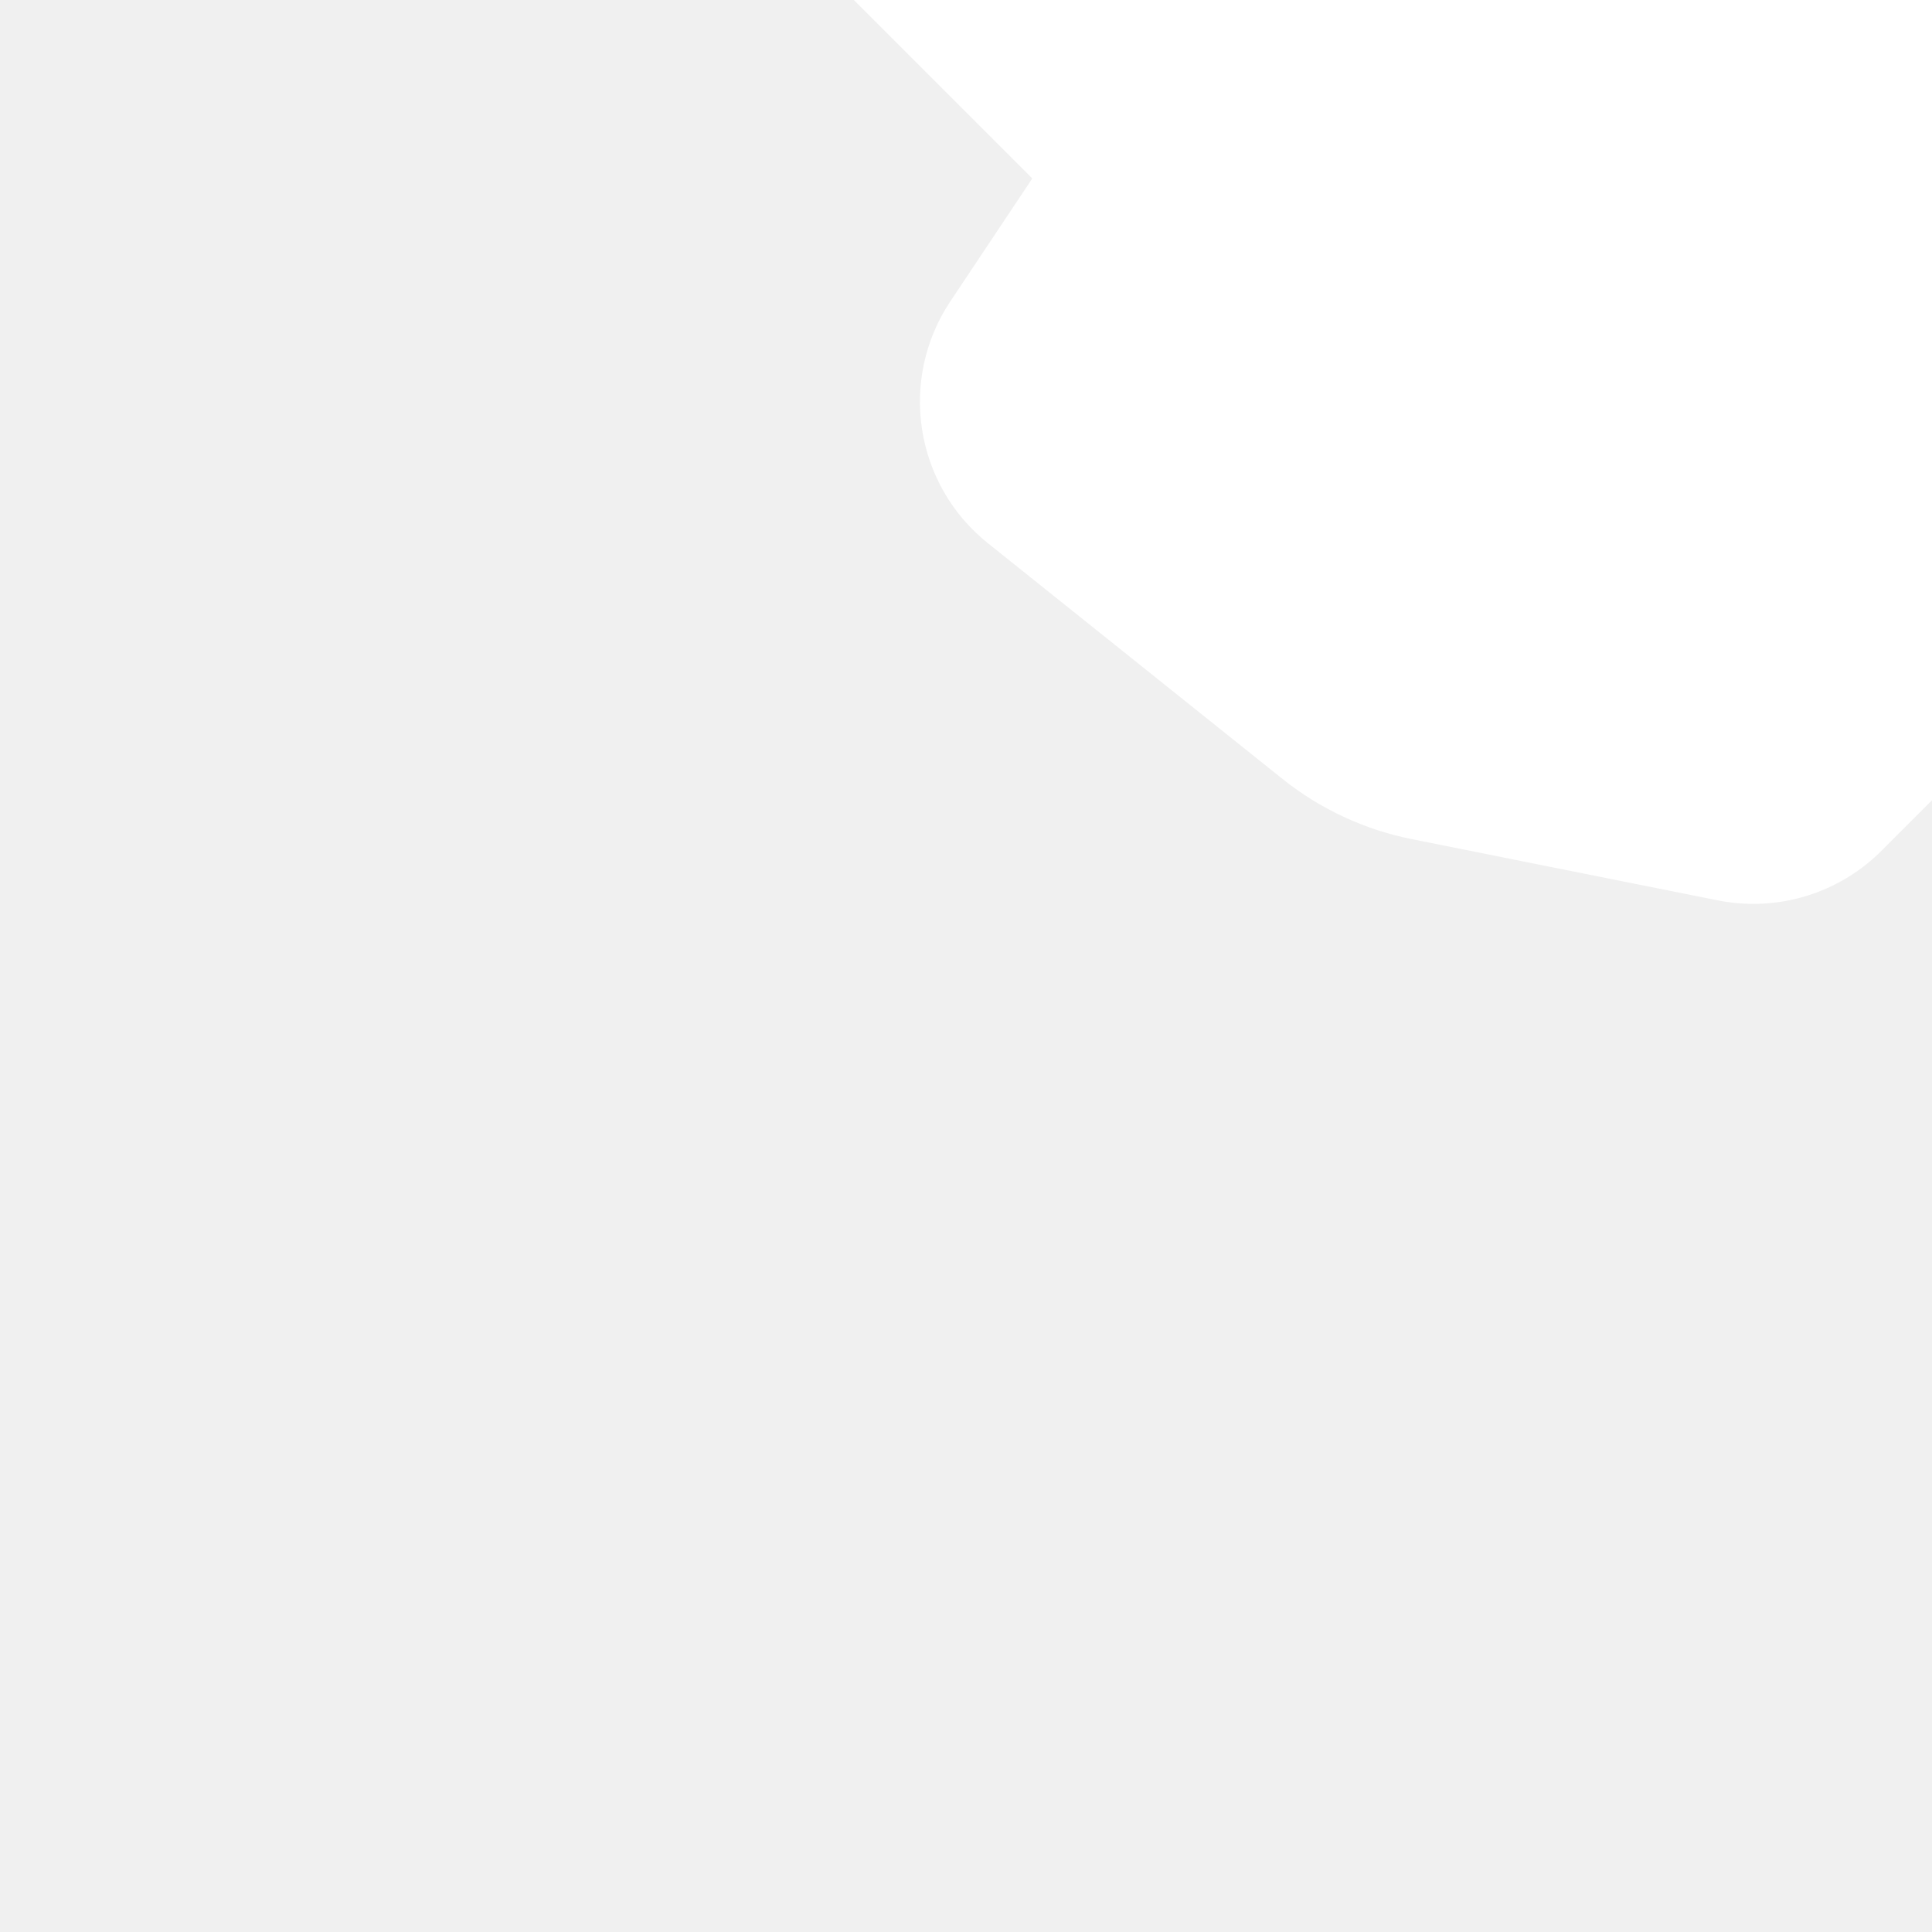
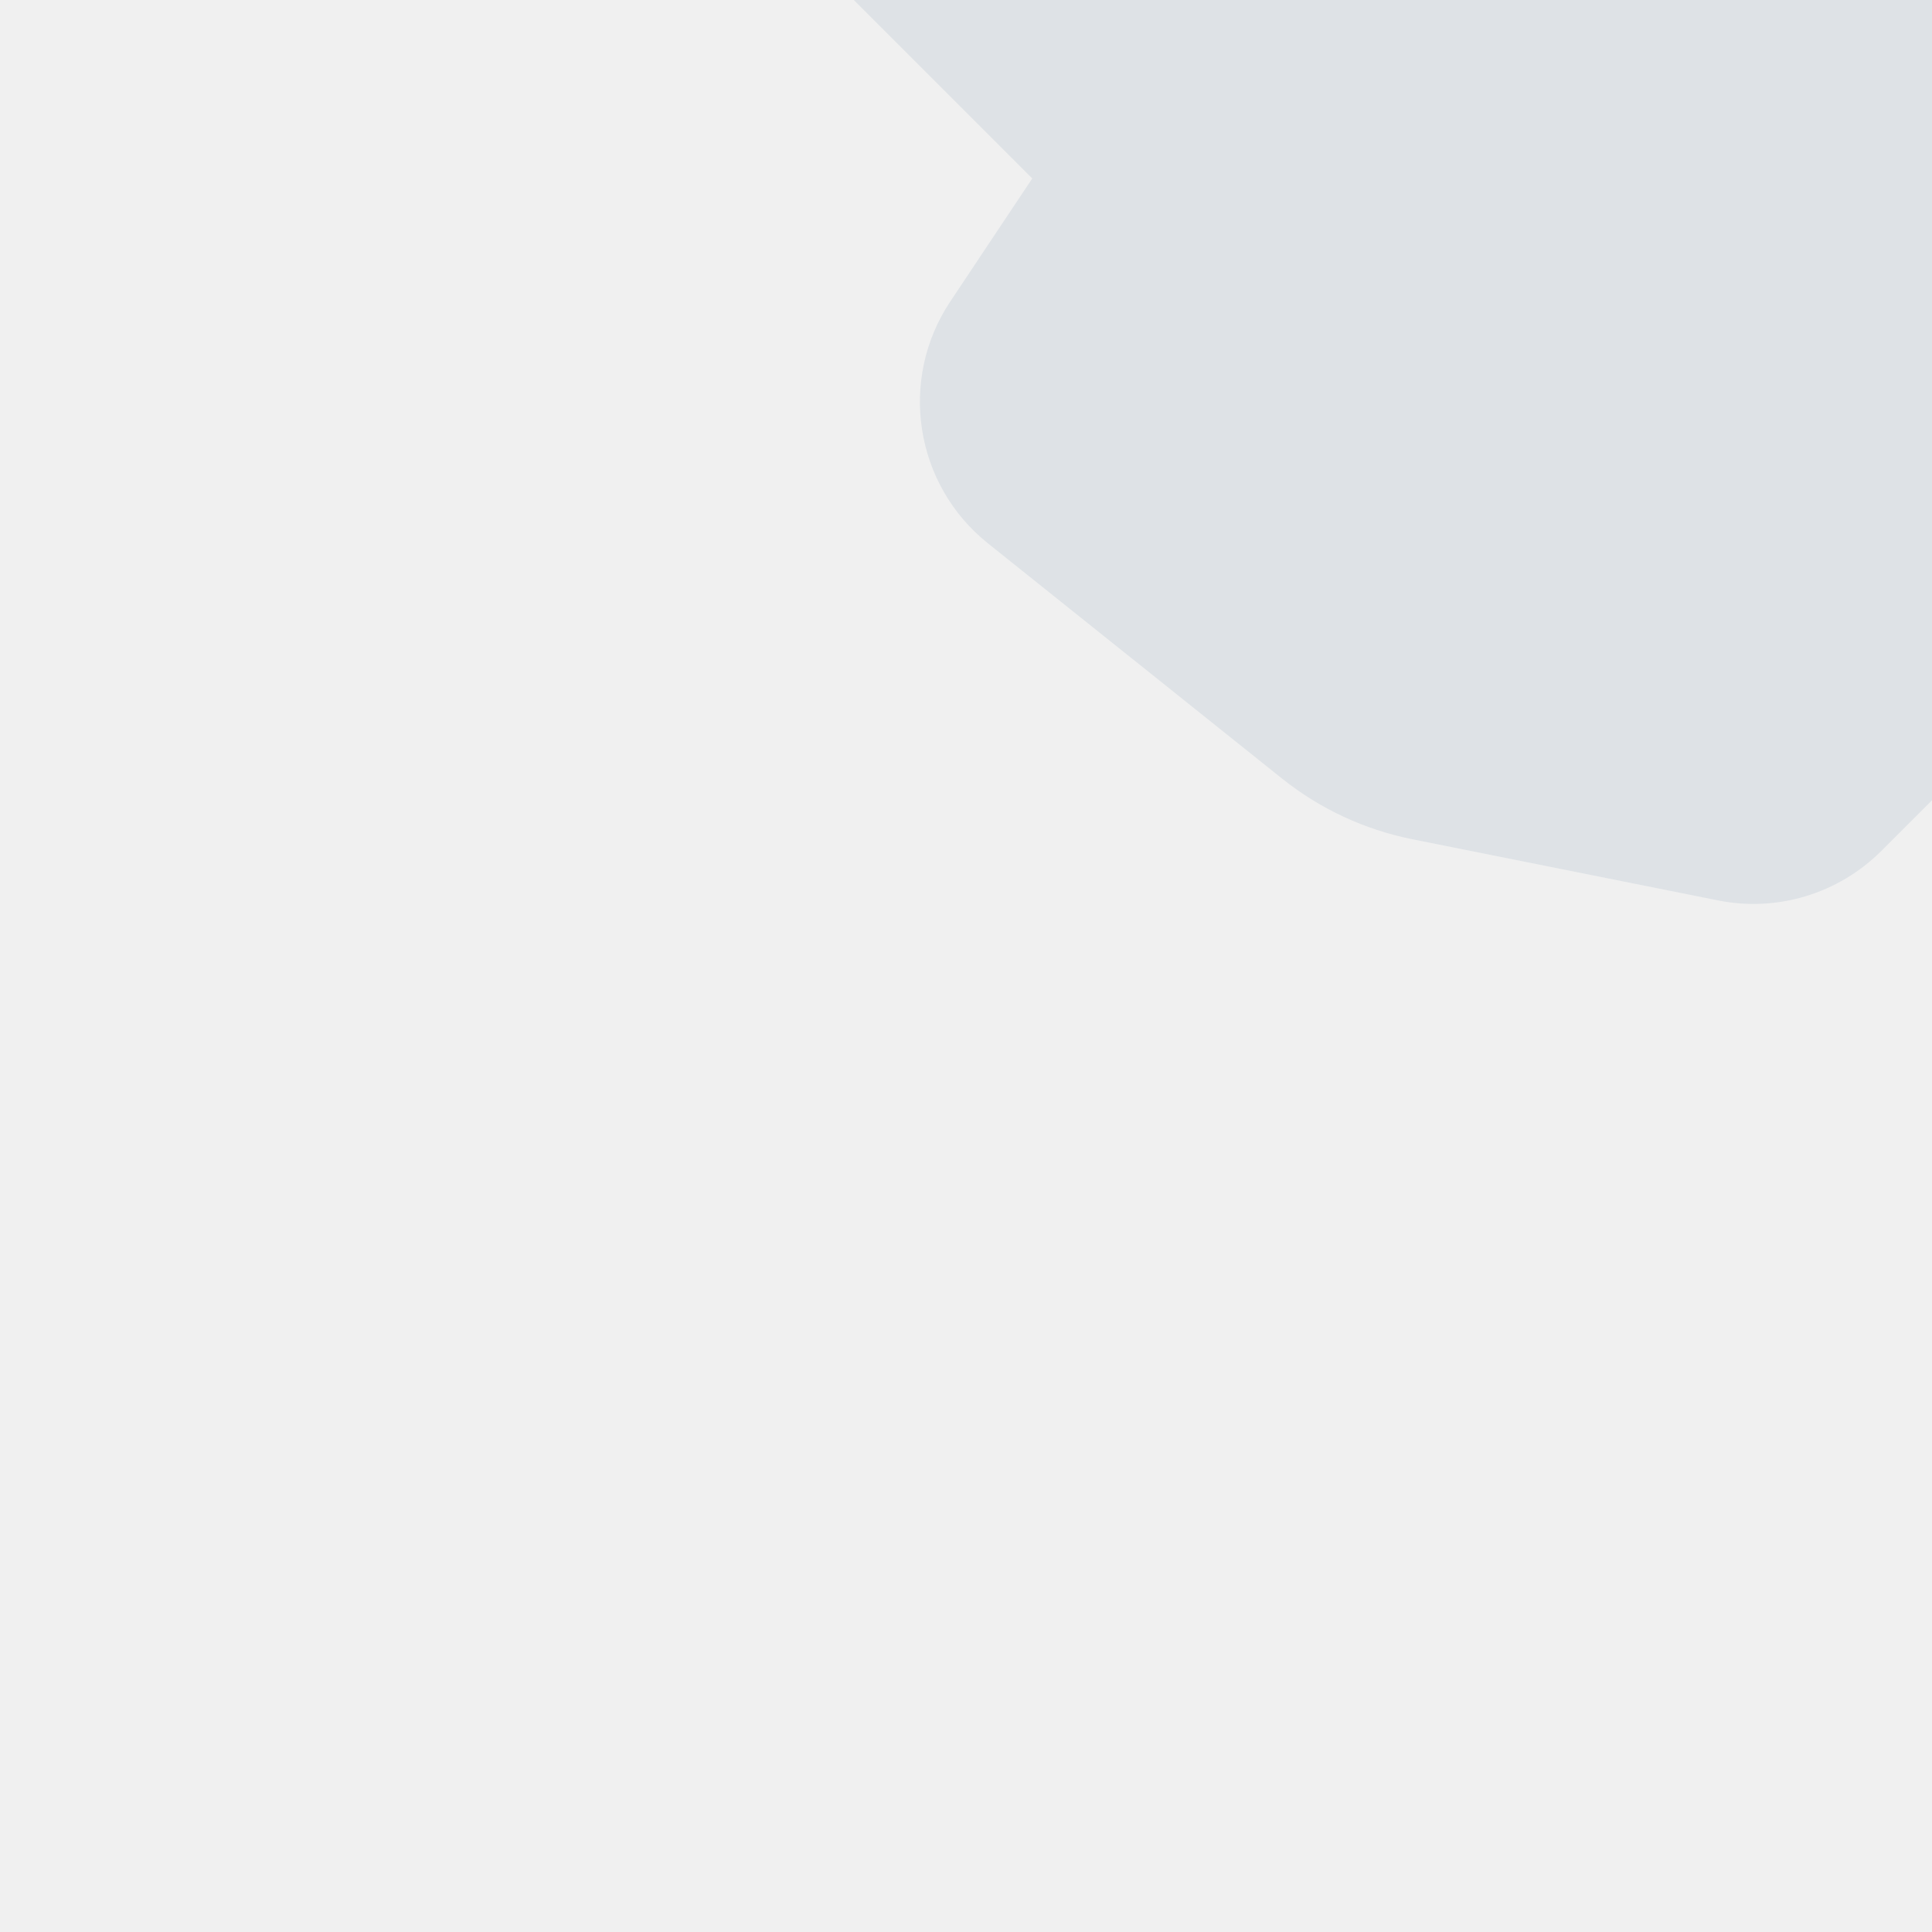
- <svg xmlns="http://www.w3.org/2000/svg" width="32px" height="32px" fill="#ffffff" class="bi bi-hand-index-fill" viewBox="0 0 16 16" data-originalfillcolor="#9b1fe8" transform="rotate(-45)">
-   <path d="M8.5 4.466V1.75a1.75 1.75 0 1 0-3.5 0v5.34l-1.2.24a1.5 1.5 0 0 0-1.196 1.636l.345 3.106a2.5 2.5 0 0 0 .405 1.11l1.433 2.15A1.5 1.5 0 0 0 6.035 16h6.385a1.5 1.5 0 0 0 1.302-.756l1.395-2.441a3.5 3.5 0 0 0 .444-1.389l.271-2.715a2 2 0 0 0-1.99-2.199h-.581a5 5 0 0 0-.195-.248c-.191-.229-.51-.568-.88-.716-.364-.146-.846-.132-1.158-.108l-.132.012a1.26 1.26 0 0 0-.56-.642 2.6 2.6 0 0 0-.738-.288c-.31-.062-.739-.058-1.05-.046z" />
+ <svg xmlns="http://www.w3.org/2000/svg" width="32px" height="32px" viewBox="0 0 32 32" version="1.1" transform="rotate(-45)">
+   <g id="surface1">
+     <path style=" stroke:none;fill-rule:nonzero;fill:rgb(87.059%,88.627%,90.196%);fill-opacity:1;" d="M 17 8.934 L 17 3.5 C 17 1.566 15.434 0 13.5 0 C 11.566 0 10 1.566 10 3.5 L 10 14.18 L 7.602 14.66 C 6.074 14.965 5.035 16.387 5.207 17.934 L 5.898 24.145 C 5.988 24.938 6.266 25.699 6.707 26.363 L 9.574 30.664 C 10.129 31.5 11.066 32 12.07 32 L 24.84 32 C 25.918 32 26.91 31.422 27.445 30.488 L 30.234 25.605 C 30.723 24.754 31.023 23.805 31.121 22.828 L 31.664 17.398 C 31.777 16.273 31.406 15.152 30.648 14.316 C 29.891 13.477 28.812 13 27.684 13 L 26.523 13 C 26.398 12.832 26.266 12.664 26.133 12.504 C 25.75 12.047 25.113 11.367 24.371 11.07 C 23.645 10.781 22.68 10.809 22.055 10.855 L 21.793 10.879 C 21.578 10.336 21.184 9.883 20.672 9.598 C 20.211 9.328 19.715 9.137 19.195 9.02 C 18.574 8.895 17.719 8.902 17.098 8.93 Z M 17 8.934 " />
+   </g>
</svg>
